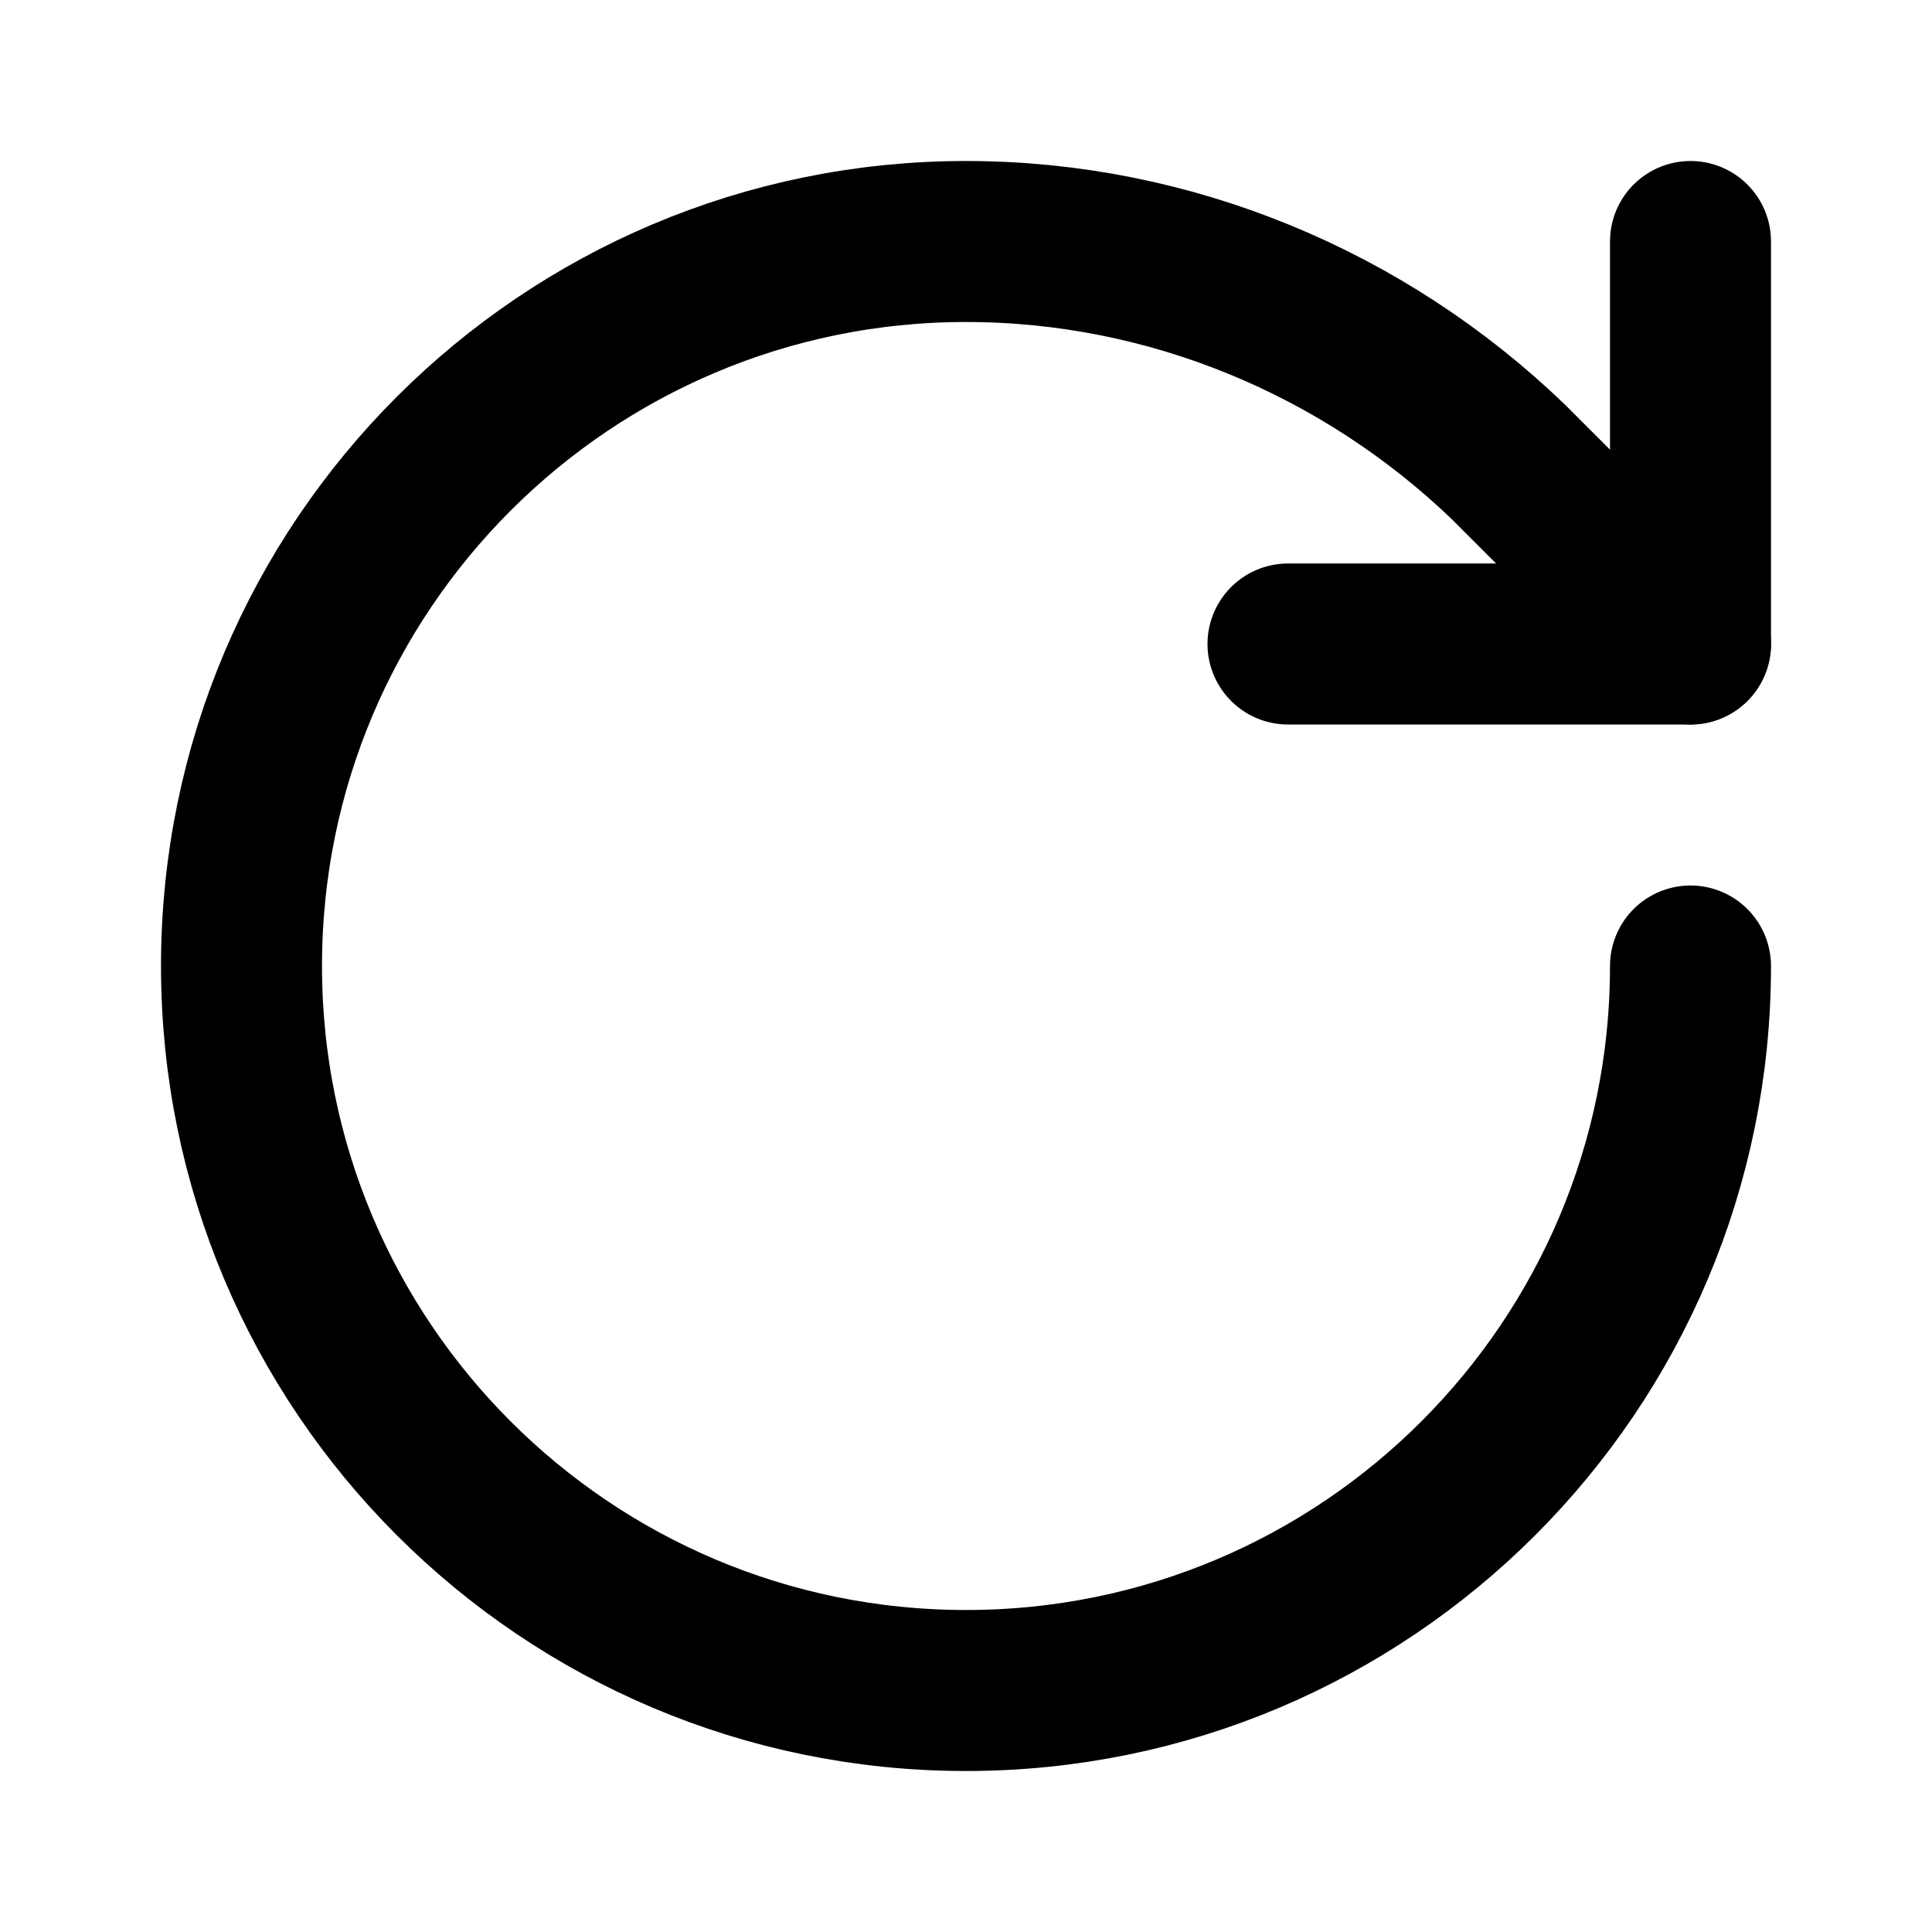
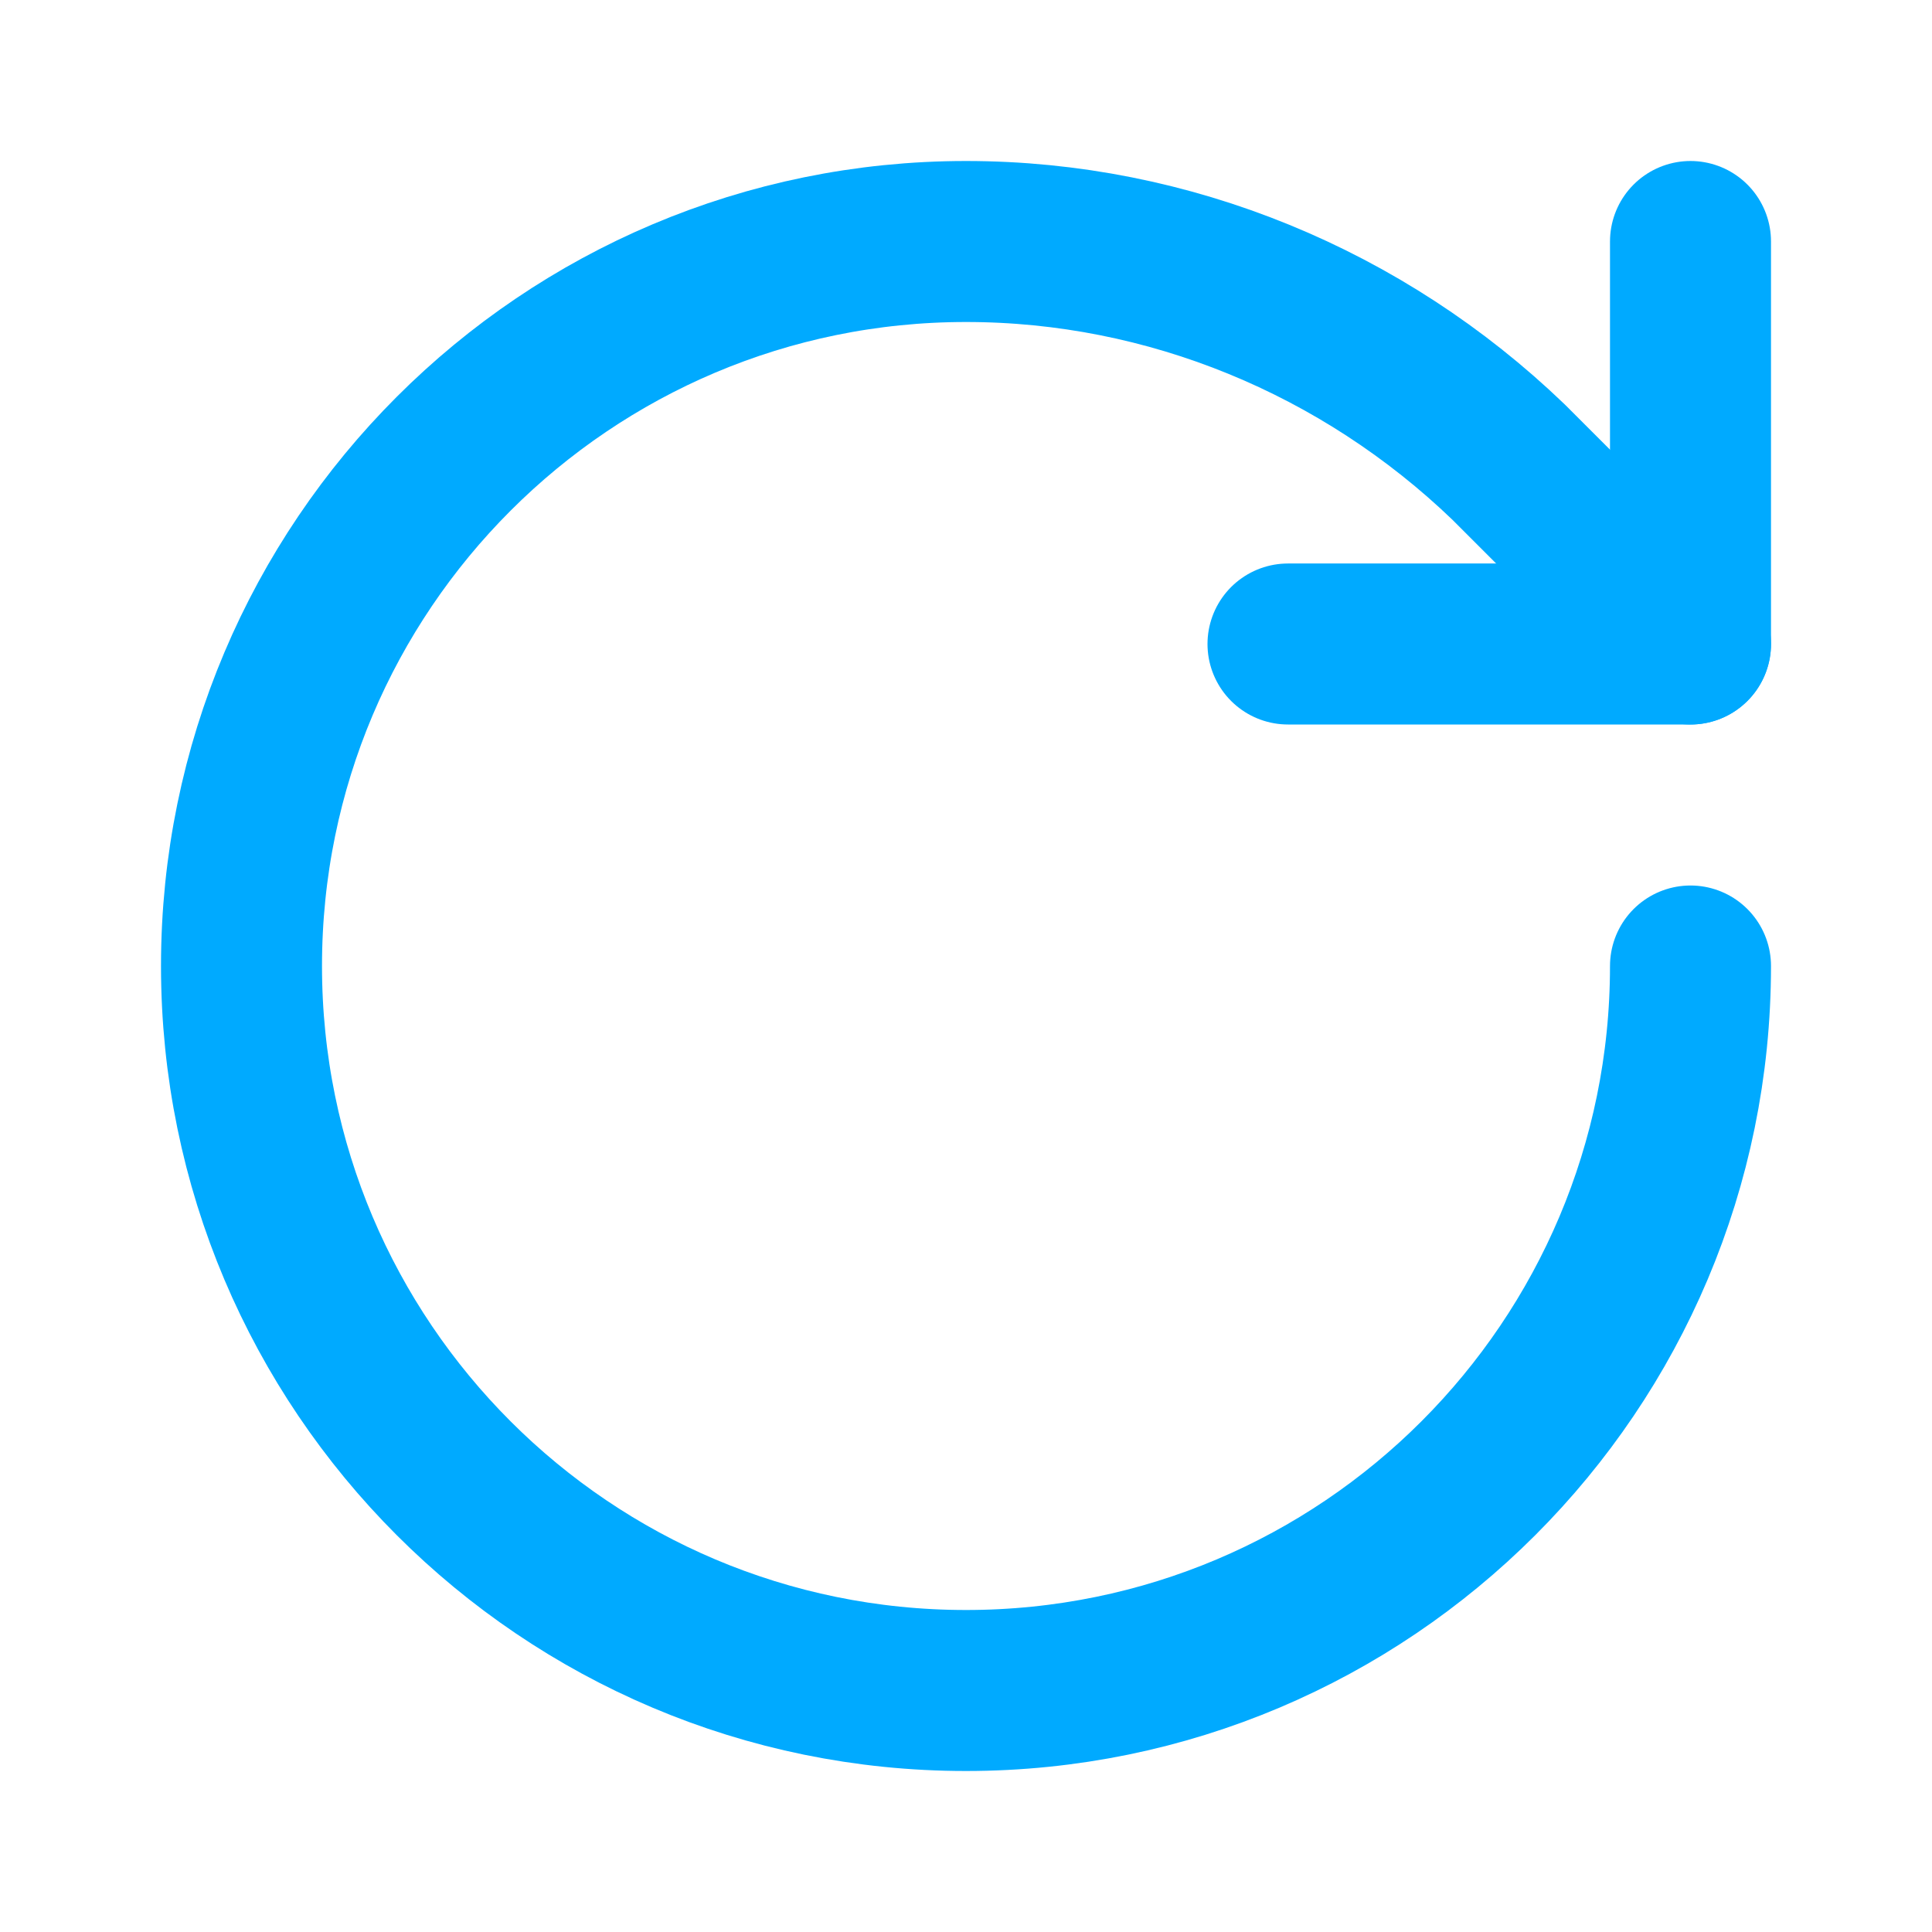
- <svg xmlns="http://www.w3.org/2000/svg" width="24" height="24" viewBox="0 0 24 24" fill="none" stroke="currentColor" stroke-width="2" stroke-linecap="round" stroke-linejoin="round" class="lucide lucide-rotate-cw-icon lucide-rotate-cw">
+ <svg xmlns="http://www.w3.org/2000/svg" width="24" height="24" viewBox="0 0 24 24" fill="none" stroke="#0af" stroke-width="2" stroke-linecap="round" stroke-linejoin="round" class="lucide lucide-rotate-cw-icon lucide-rotate-cw">
  <path d="M21 12a9 9 0 1 1-9-9c2.52 0 4.93 1 6.74 2.74L21 8" />
  <path d="M21 3v5h-5" />
</svg>
